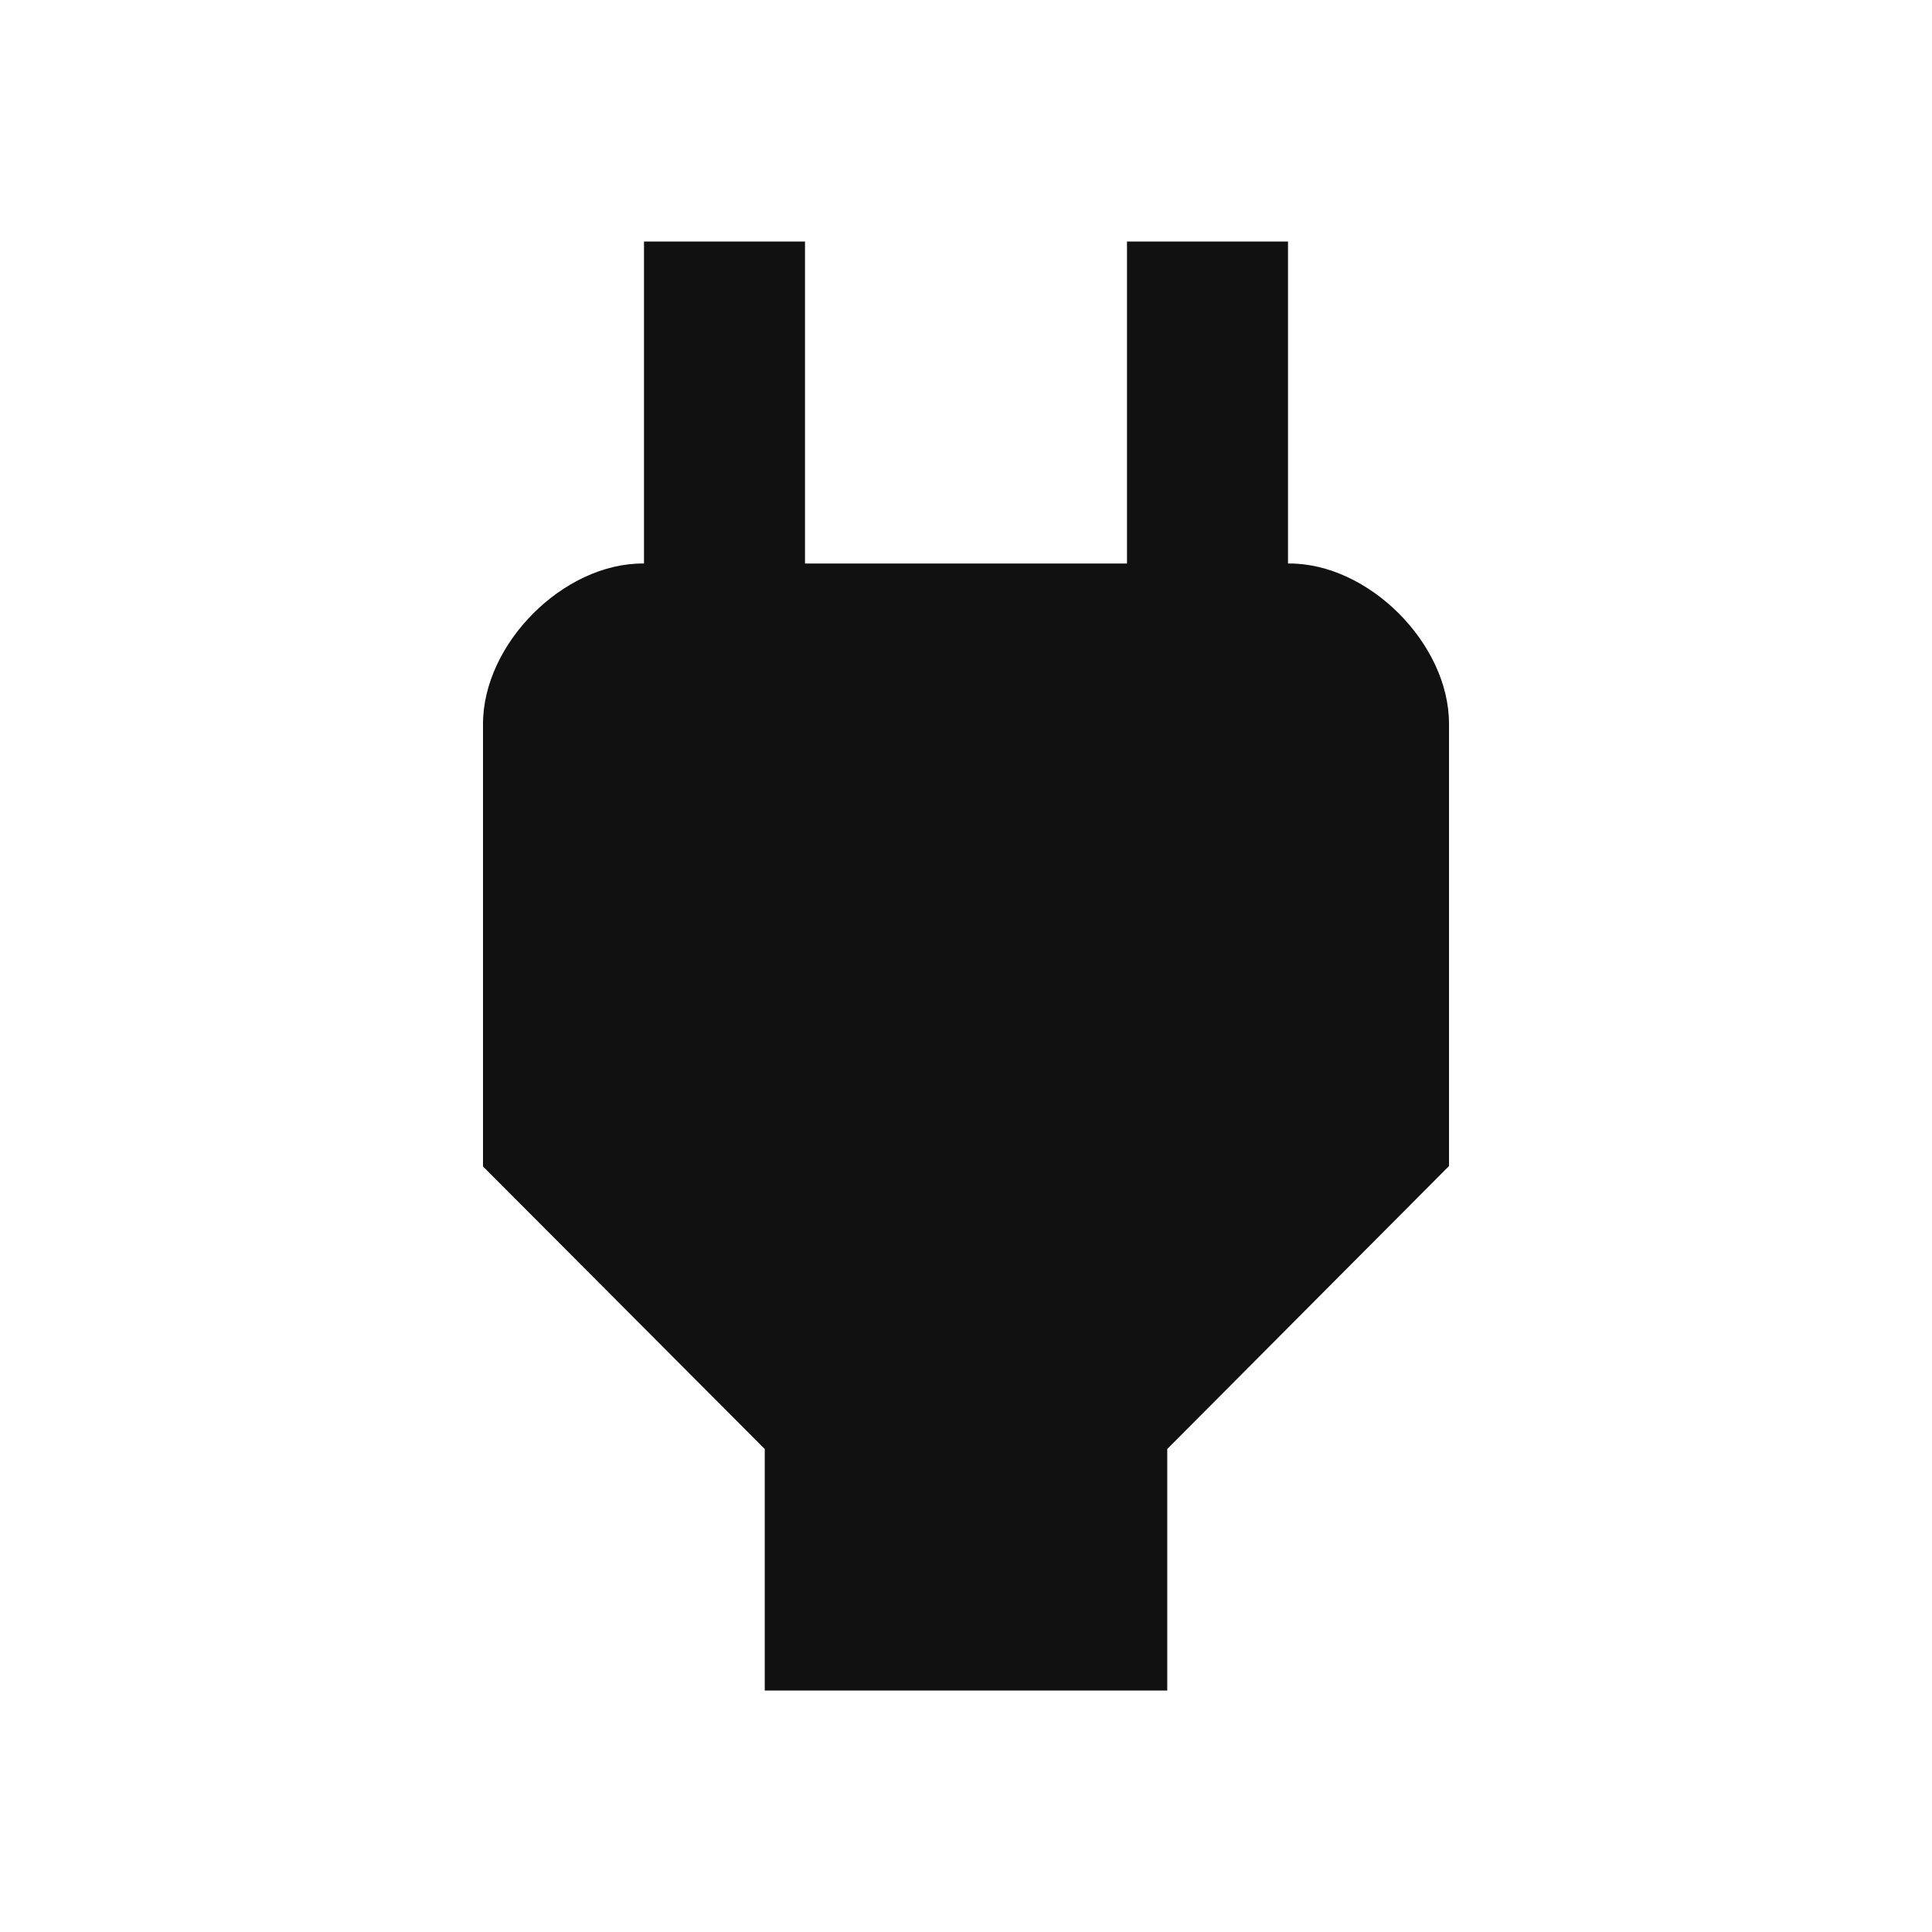
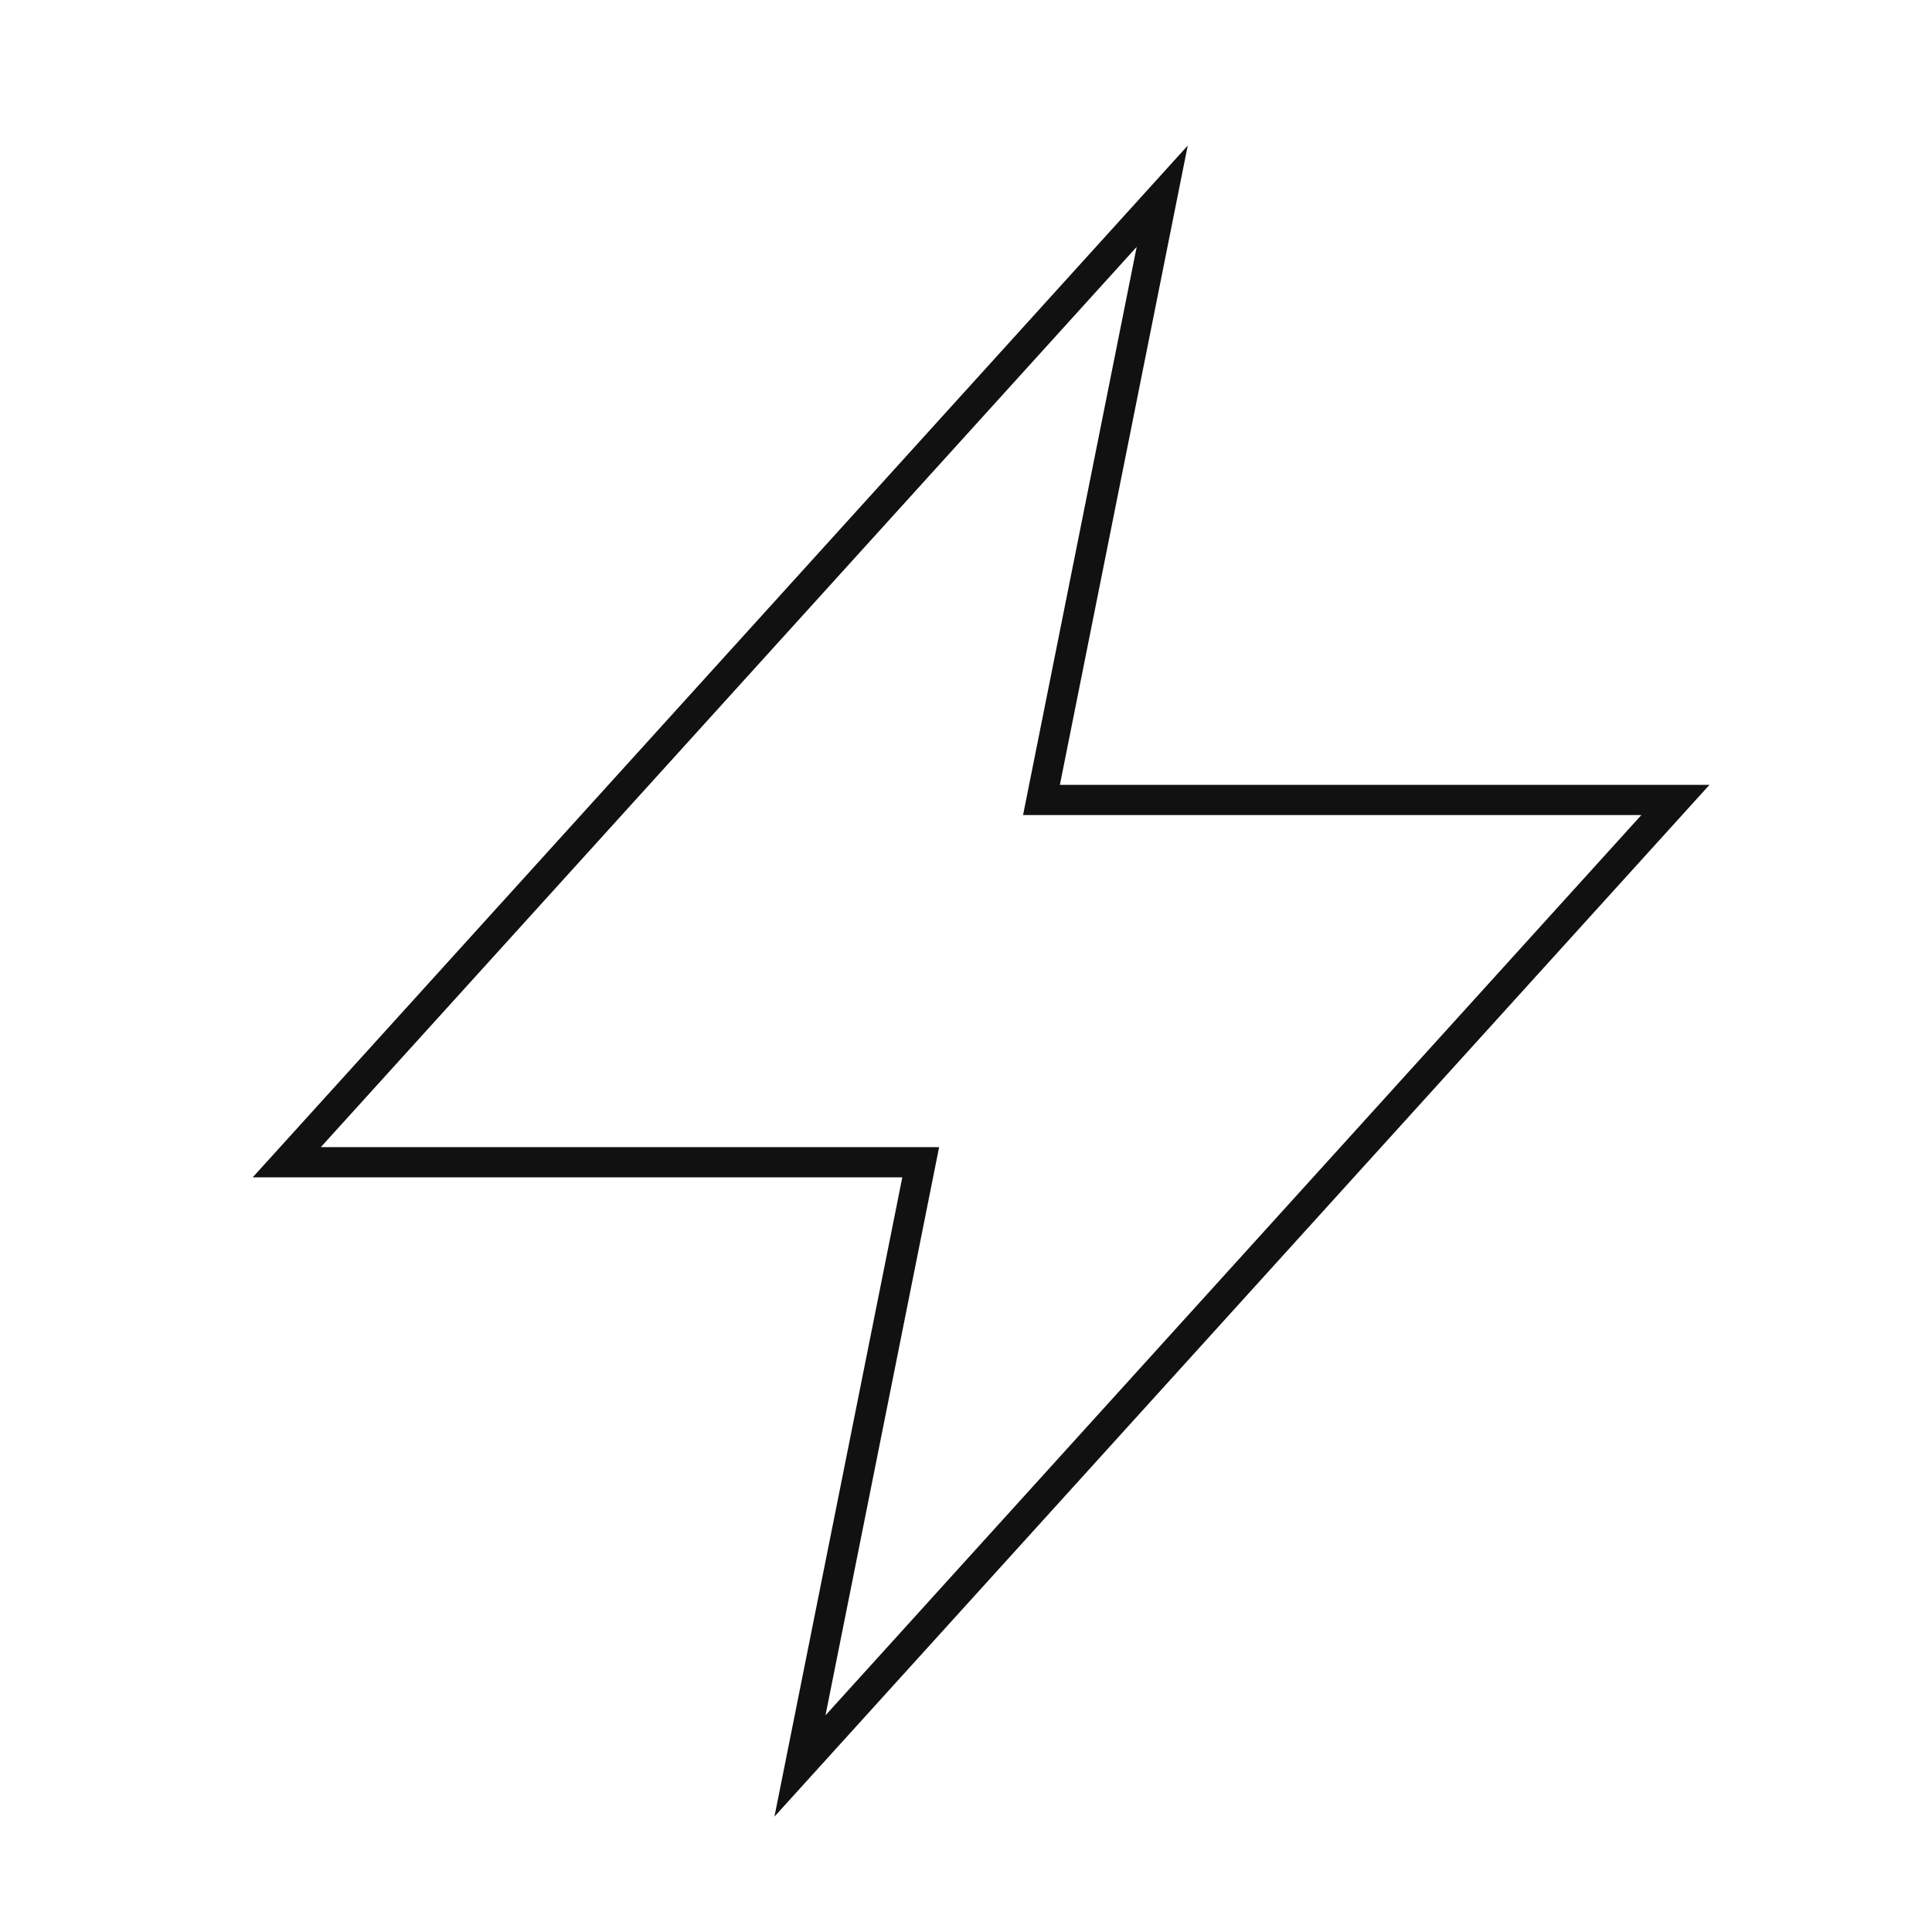
- <svg xmlns="http://www.w3.org/2000/svg" width="42" height="42" viewBox="0 0 48 48">
-   <g class="nc-icon-wrapper" fill="#111111">
-     <path d="M32.02 14H32V6h-4v8h-8V6h-4v8h-.02C14 13.99 12 15.99 12 17.99v10.99L19 36v6h10v-6l7-7.03V17.98c0-1.99-2-3.99-3.98-3.98z" />
+ <svg xmlns="http://www.w3.org/2000/svg" version="1.1" x="0px" y="0px" viewBox="0 0 64 64" xml:space="preserve" width="42" height="42">
+   <g class="nc-icon-wrapper" stroke-linecap="square" stroke-linejoin="miter" stroke-width="1" transform="translate(0.5 0.5)" fill="#111111" stroke="#111111">
+     <polygon fill="none" stroke="#111111" stroke-miterlimit="10" points="38,6 9,38 30,38 26,58 55,26 34,26 " />
  </g>
</svg>
